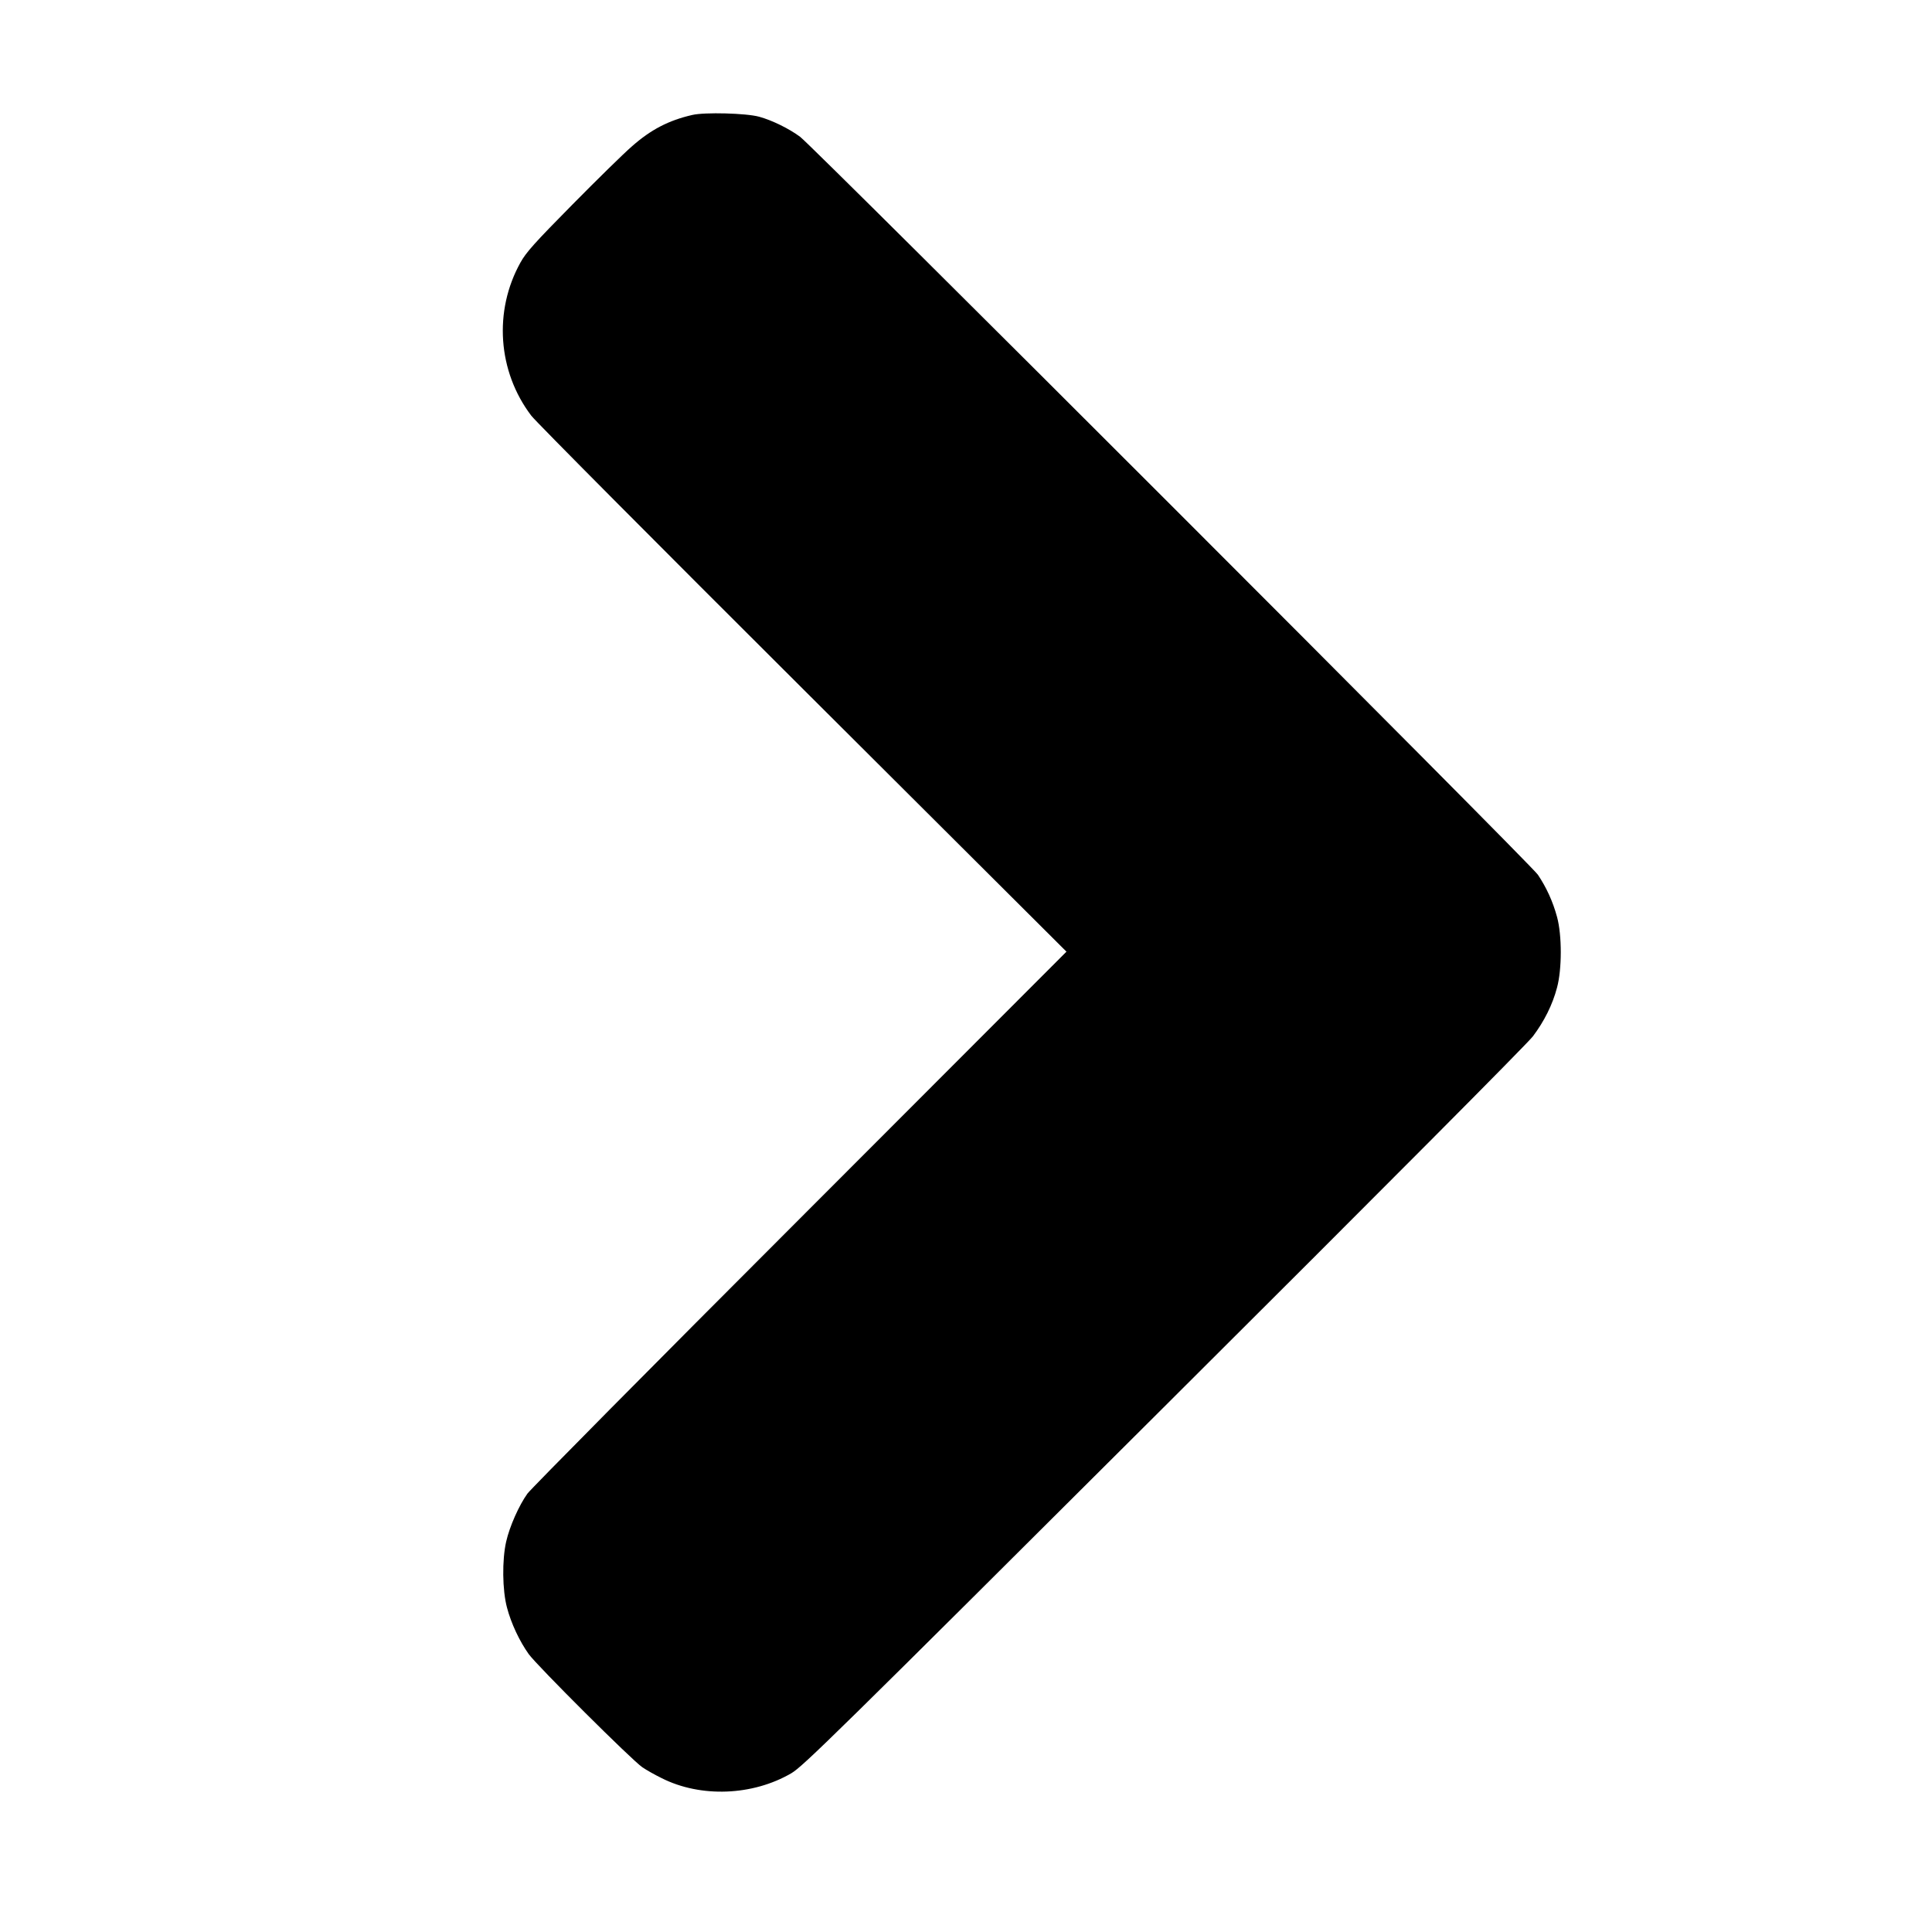
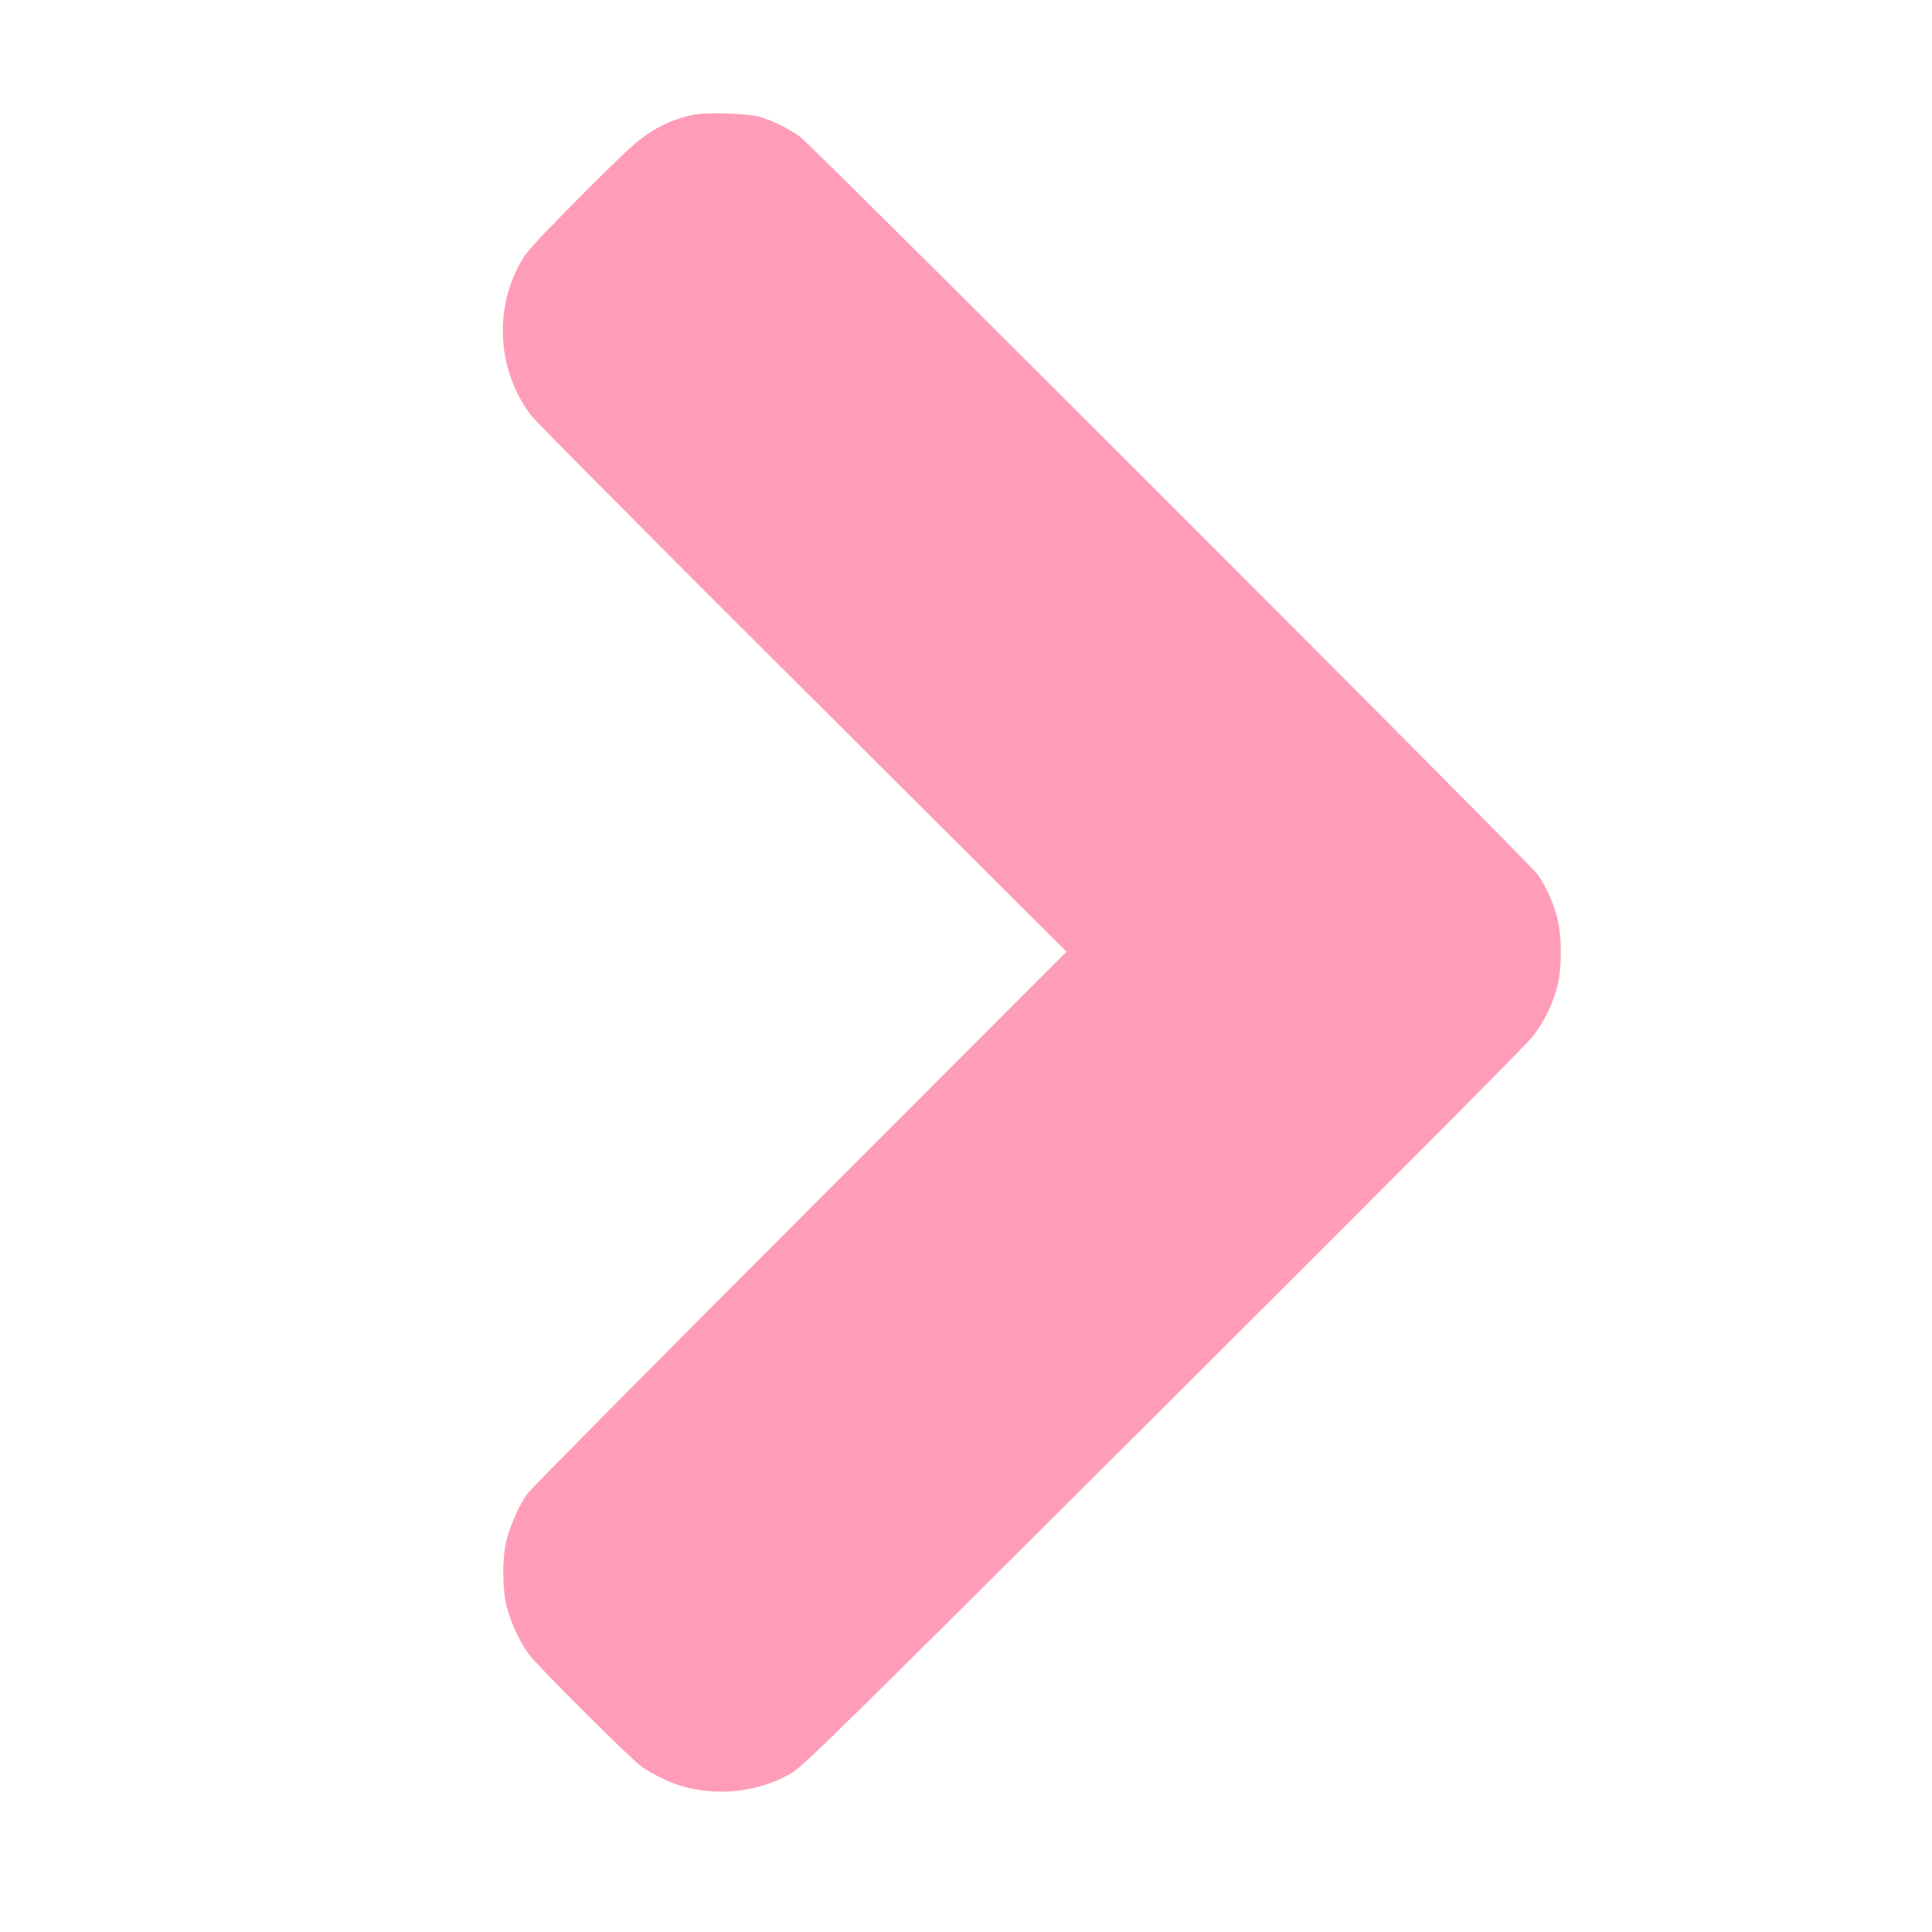
<svg xmlns="http://www.w3.org/2000/svg" version="1.0" width="1200pt" height="1200pt" viewBox="0 0 1200 1200" preserveAspectRatio="xMidYMid meet">
-   <g transform="translate(0,1200) scale(0.1,-0.1)" fill="#000000" stroke="none">
+   <g transform="translate(0,1200) scale(0.1,-0.1)" fill="#ff9db8" stroke="none">
    <path d="M4300 11286 c-148 -34 -257 -91 -375 -195 -50 -43 -216 -206 -370 -362 -234 -237 -287 -296 -322 -359 -168 -301 -142 -677 67 -952 28 -37 788 -801 1688 -1698 l1636 -1631 -1655 -1657 c-911 -911 -1672 -1680 -1693 -1709 -53 -74 -111 -205 -132 -298 -26 -113 -24 -302 5 -410 26 -99 78 -209 135 -289 53 -73 642 -660 706 -703 25 -17 78 -47 119 -67 243 -123 566 -110 806 30 73 43 269 235 2313 2273 1384 1379 2256 2256 2293 2304 70 93 122 196 150 303 31 114 31 326 0 439 -26 96 -66 183 -119 262 -45 67 -4497 4519 -4582 4583 -67 50 -174 103 -255 125 -79 22 -338 29 -415 11z" />
  </g>
</svg>
